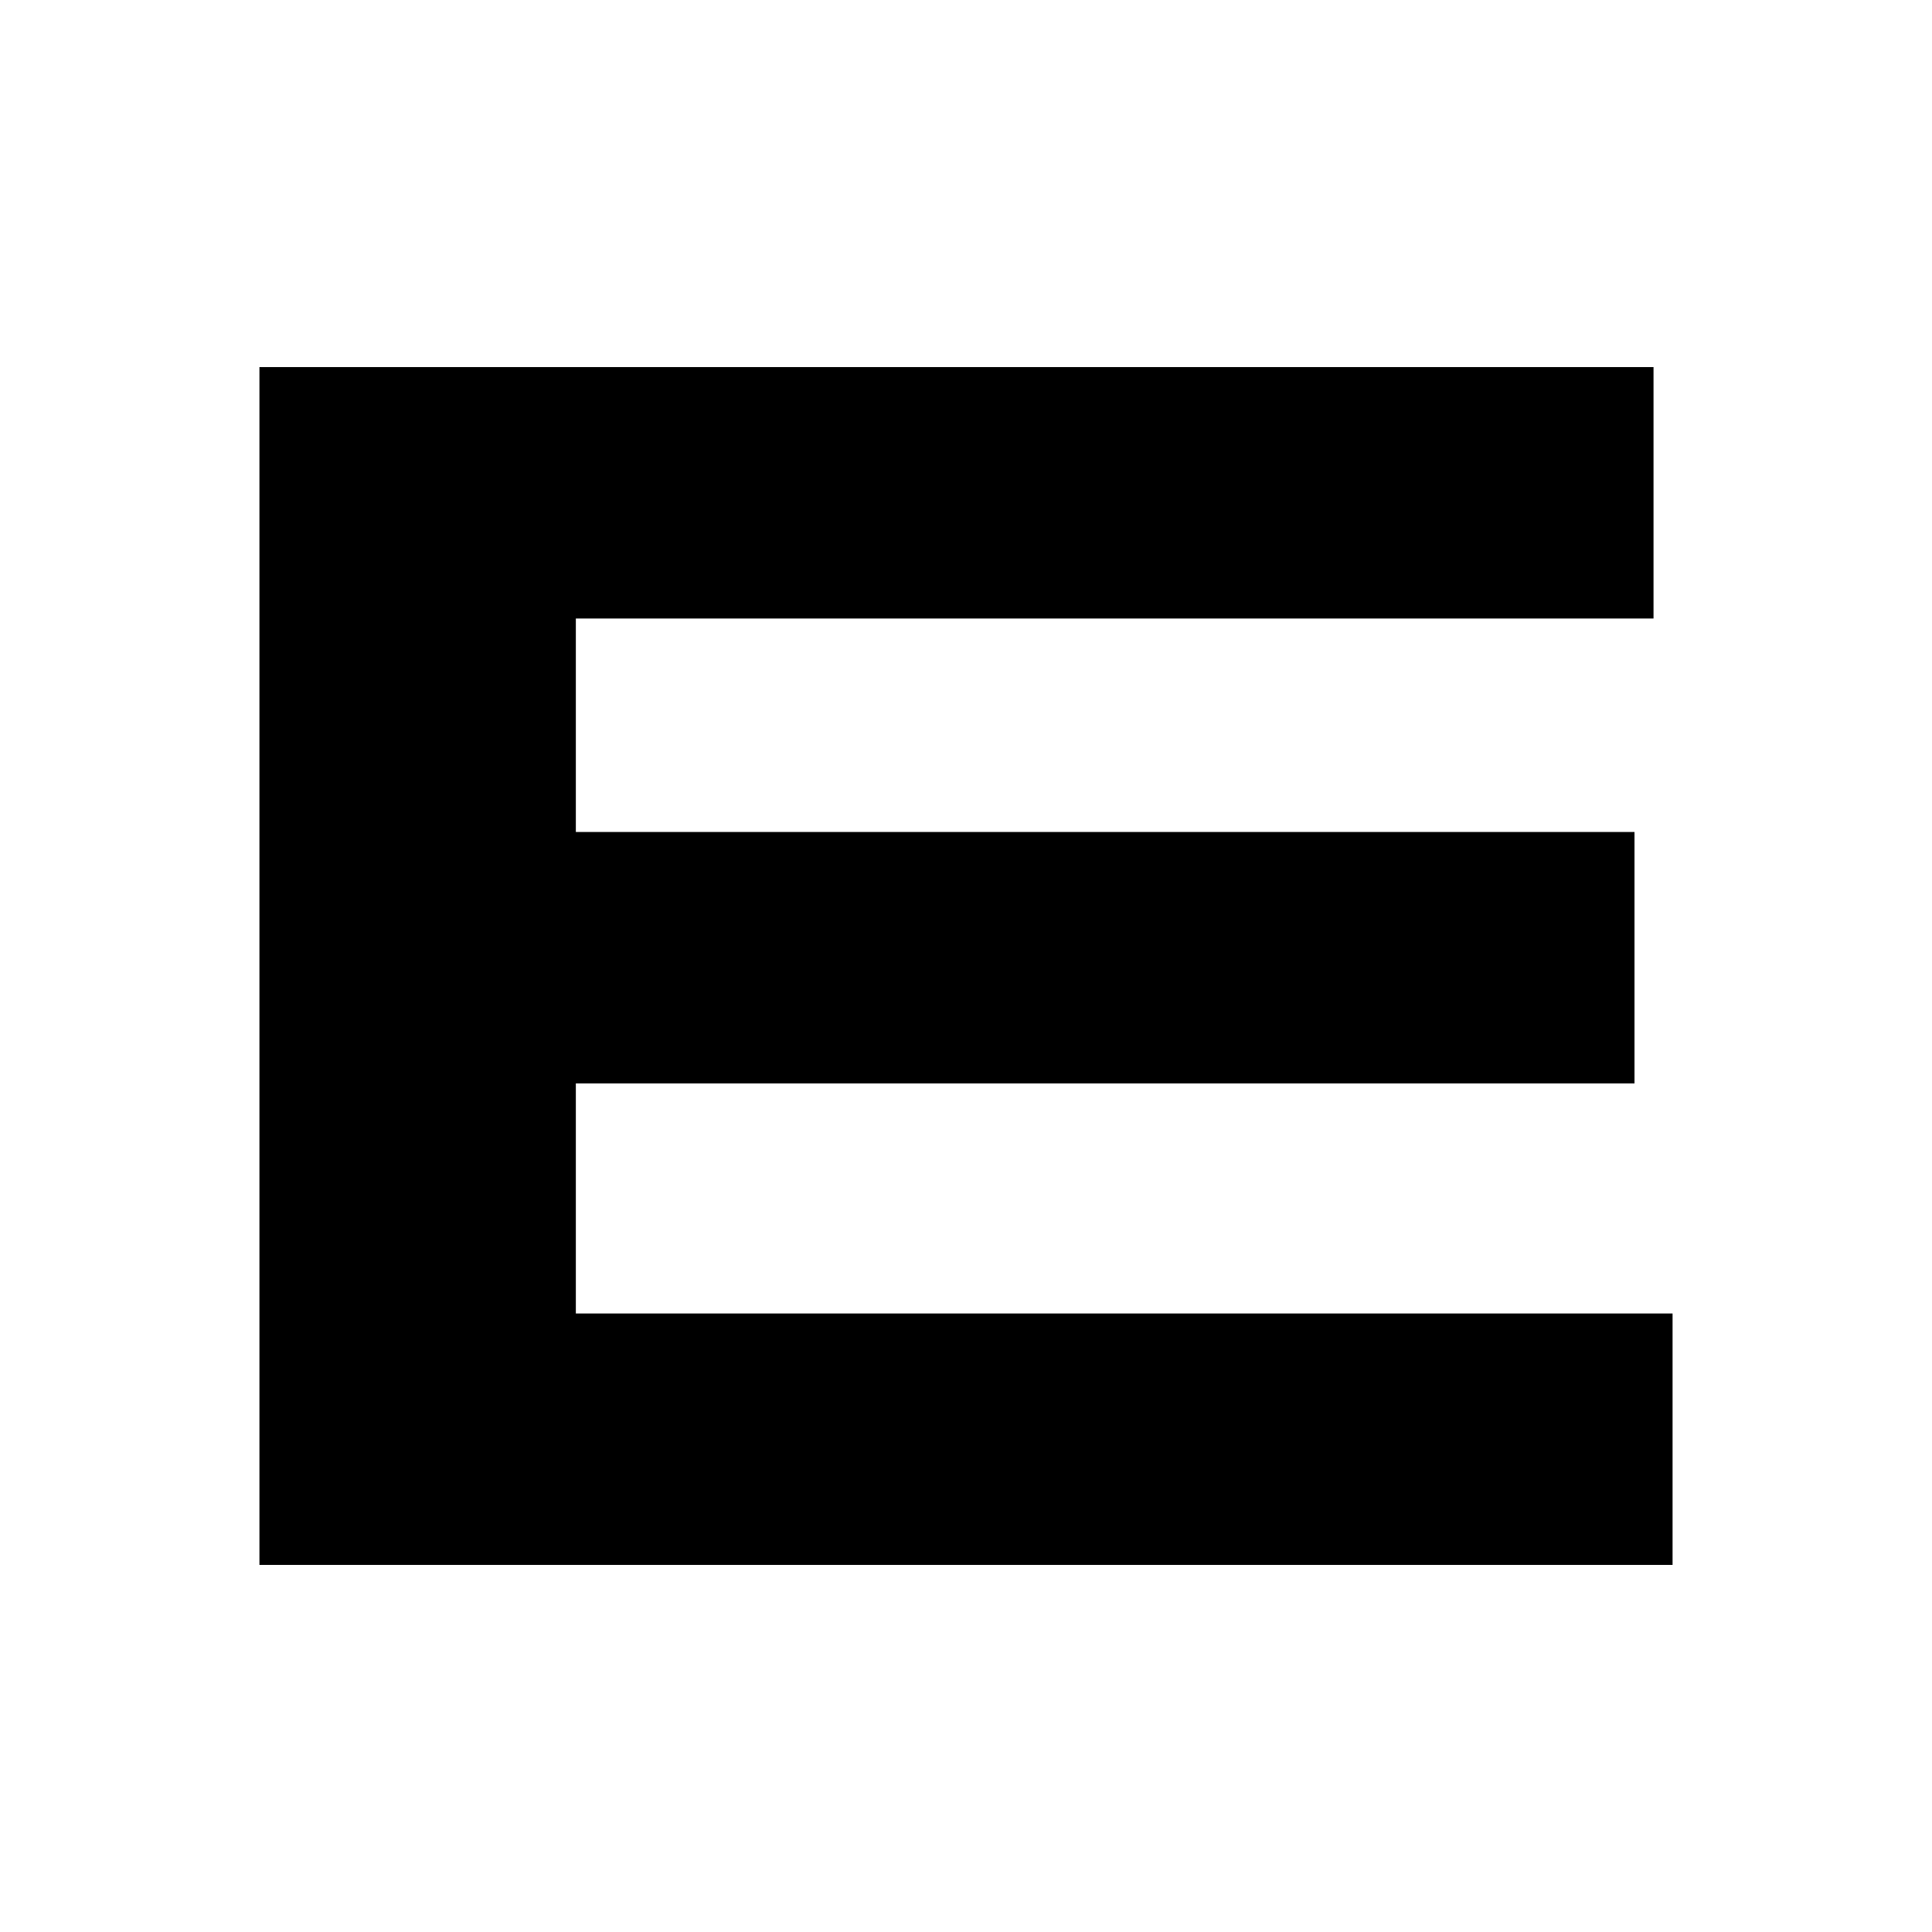
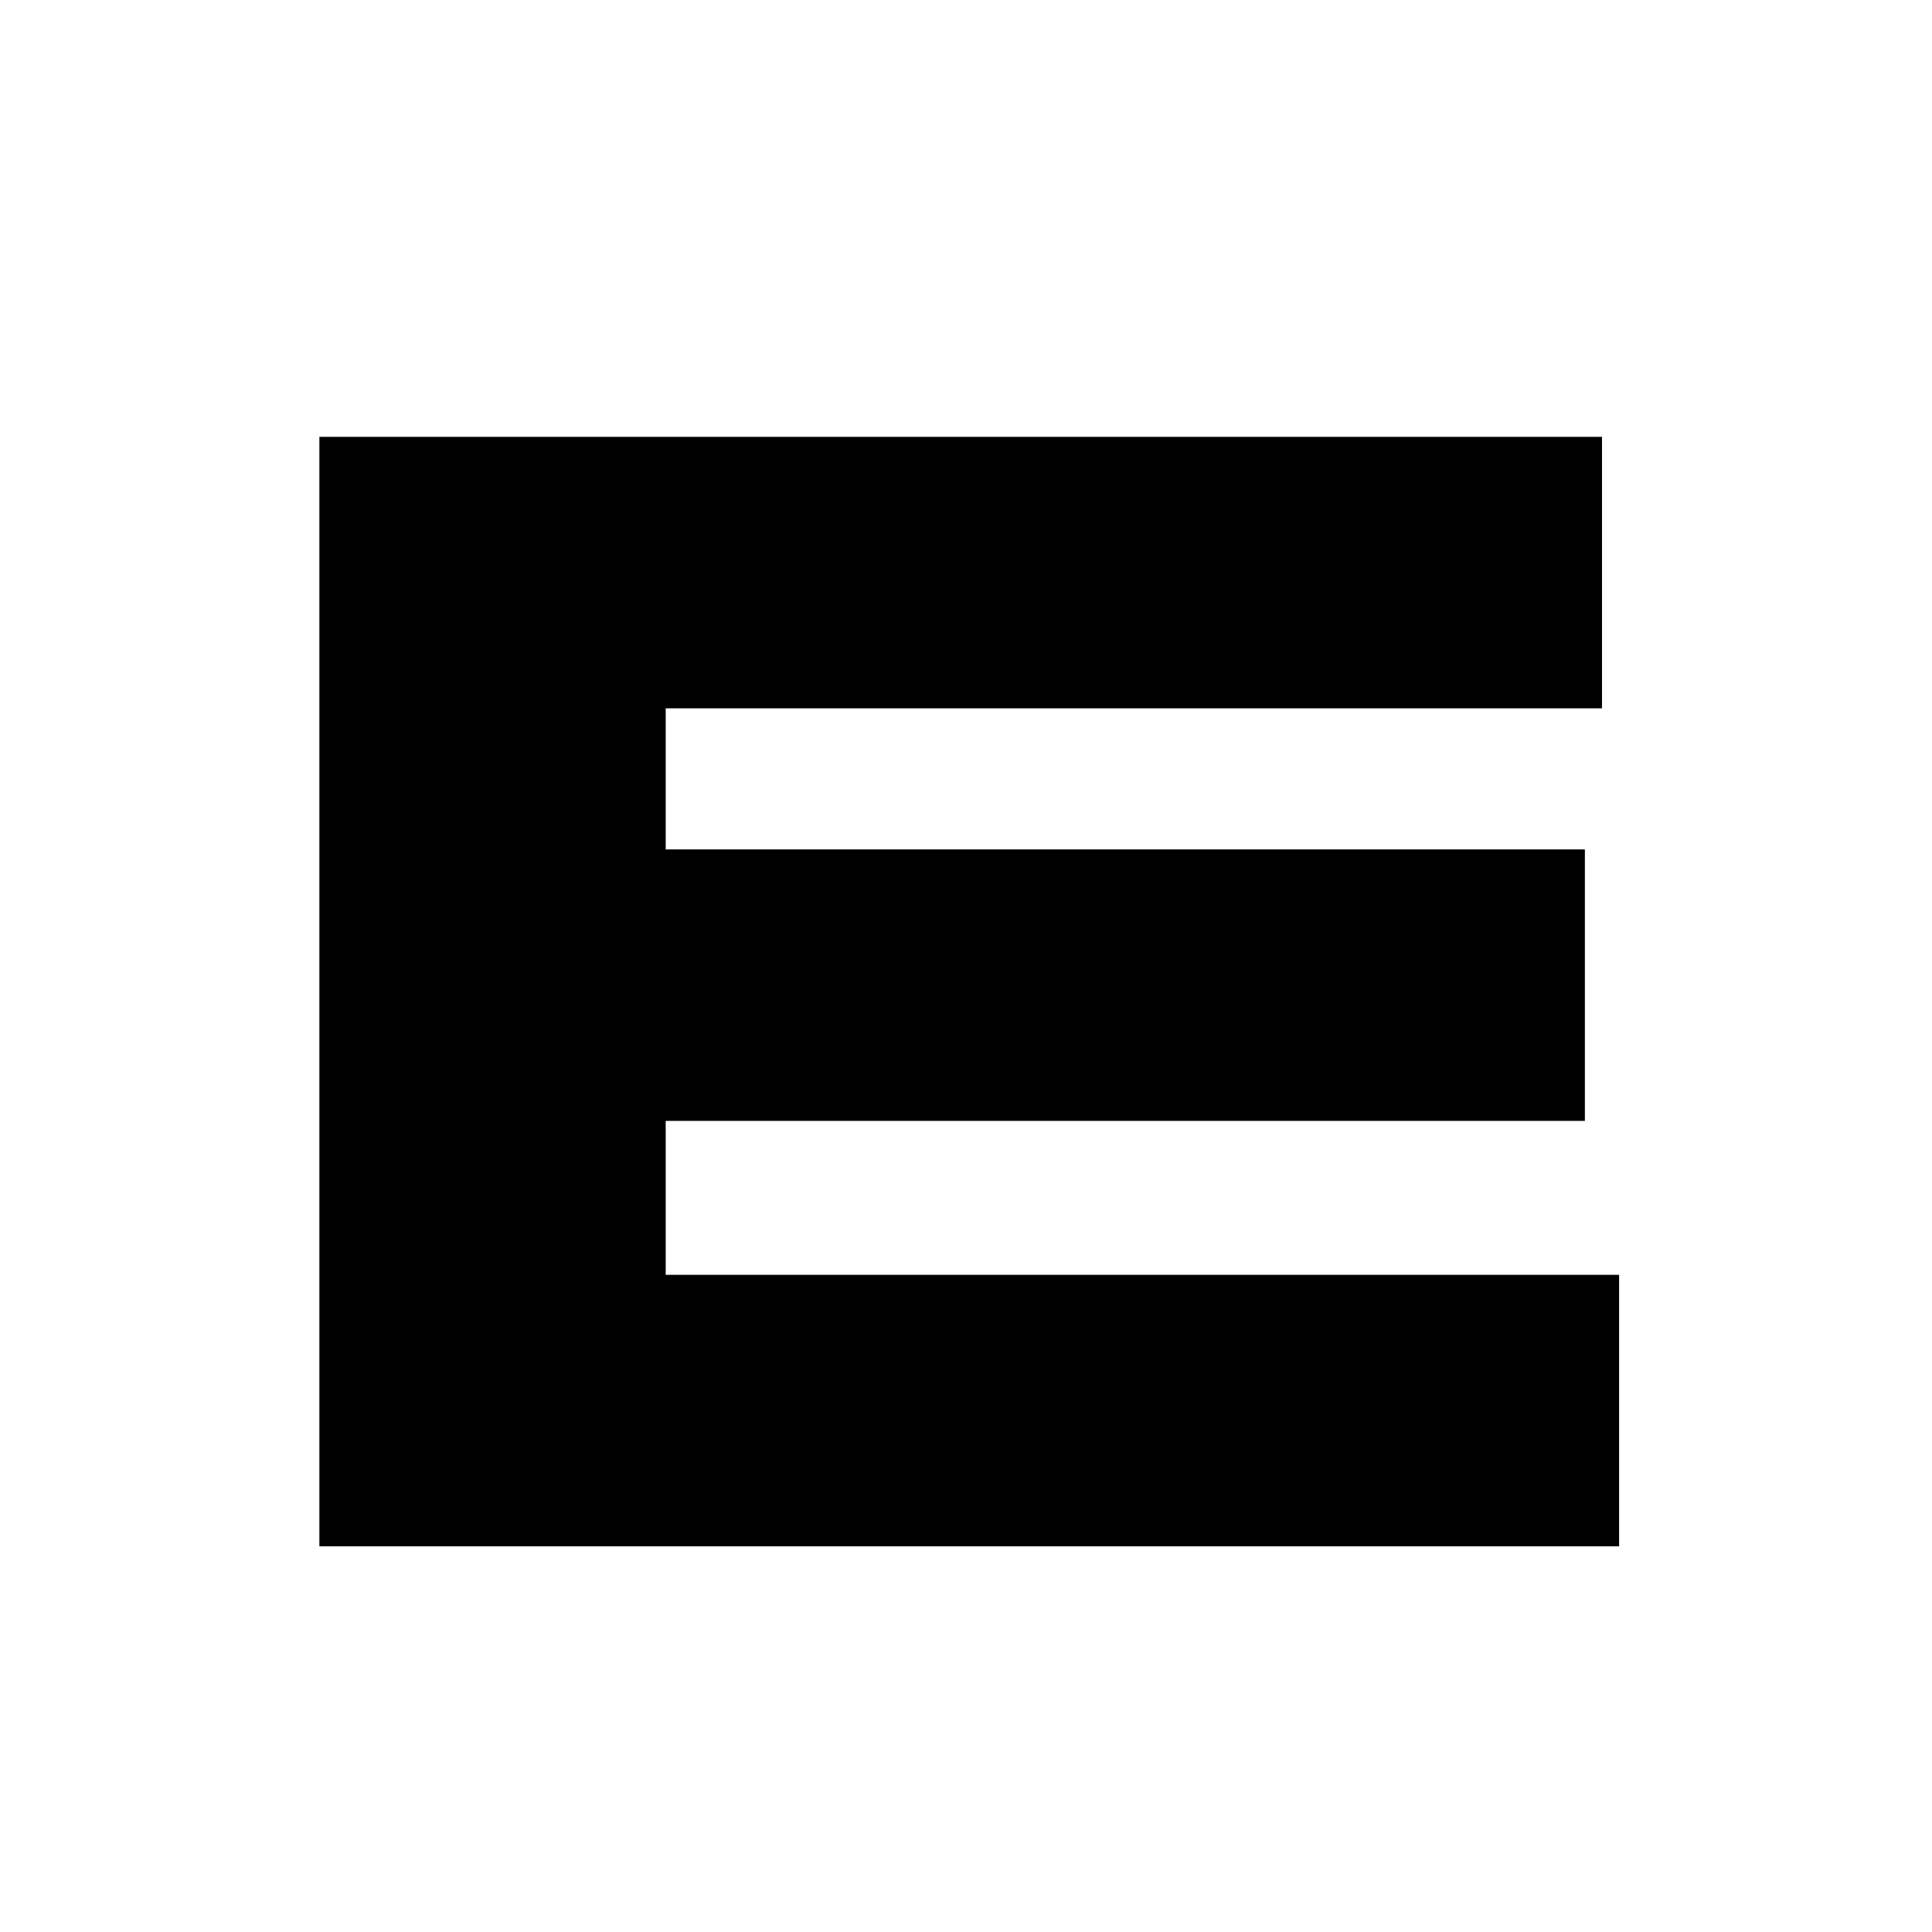
- <svg xmlns="http://www.w3.org/2000/svg" width="700" height="700" viewBox="0 0 700 700" fill="none">
-   <path d="M94 133H599.104V224.097H208.64V523.17H94V133ZM94 475.903H606V567H94V475.903ZM117.273 301.444H592.209V392.541H117.273V301.444Z" fill="black" />
+ <svg xmlns="http://www.w3.org/2000/svg" id="_레이어_1" data-name="레이어 1" viewBox="0 0 700 700">
+   <path d="m586.63,461.89v98.36H115.72V158.28h464.71v98.36H241.19v51.12h333.04v98.36H241.19v55.77h345.44Z" />
</svg>
